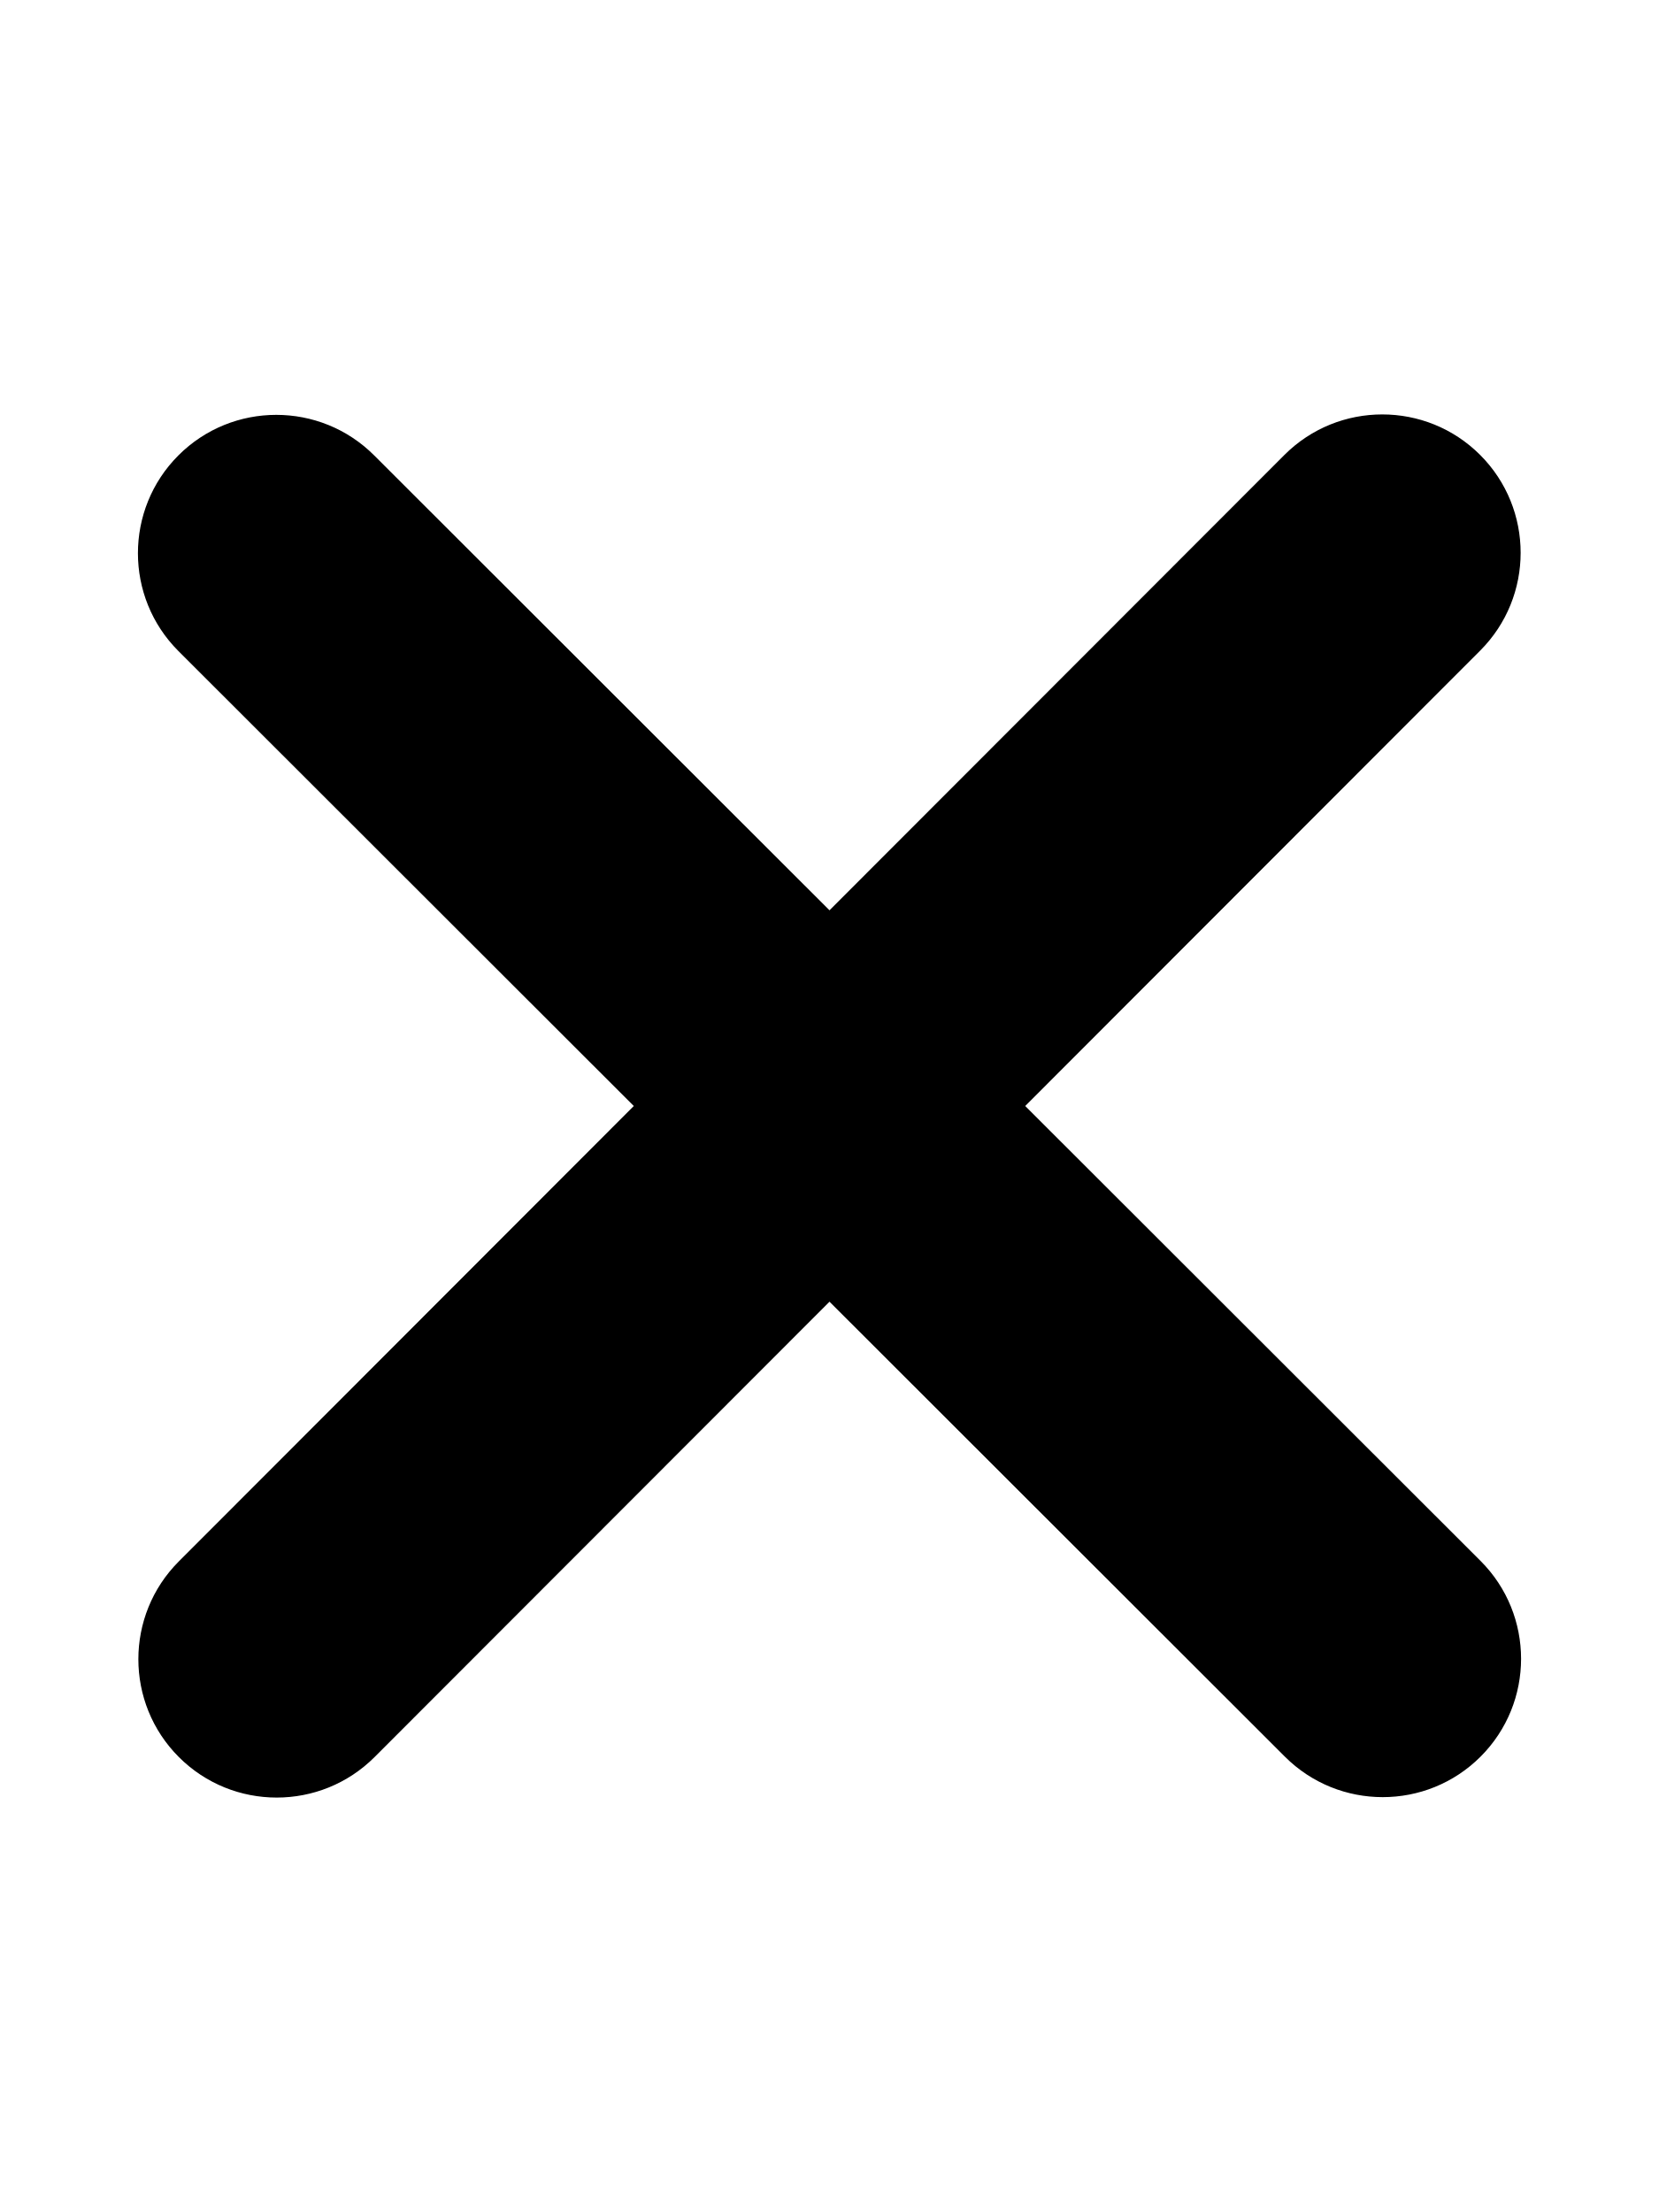
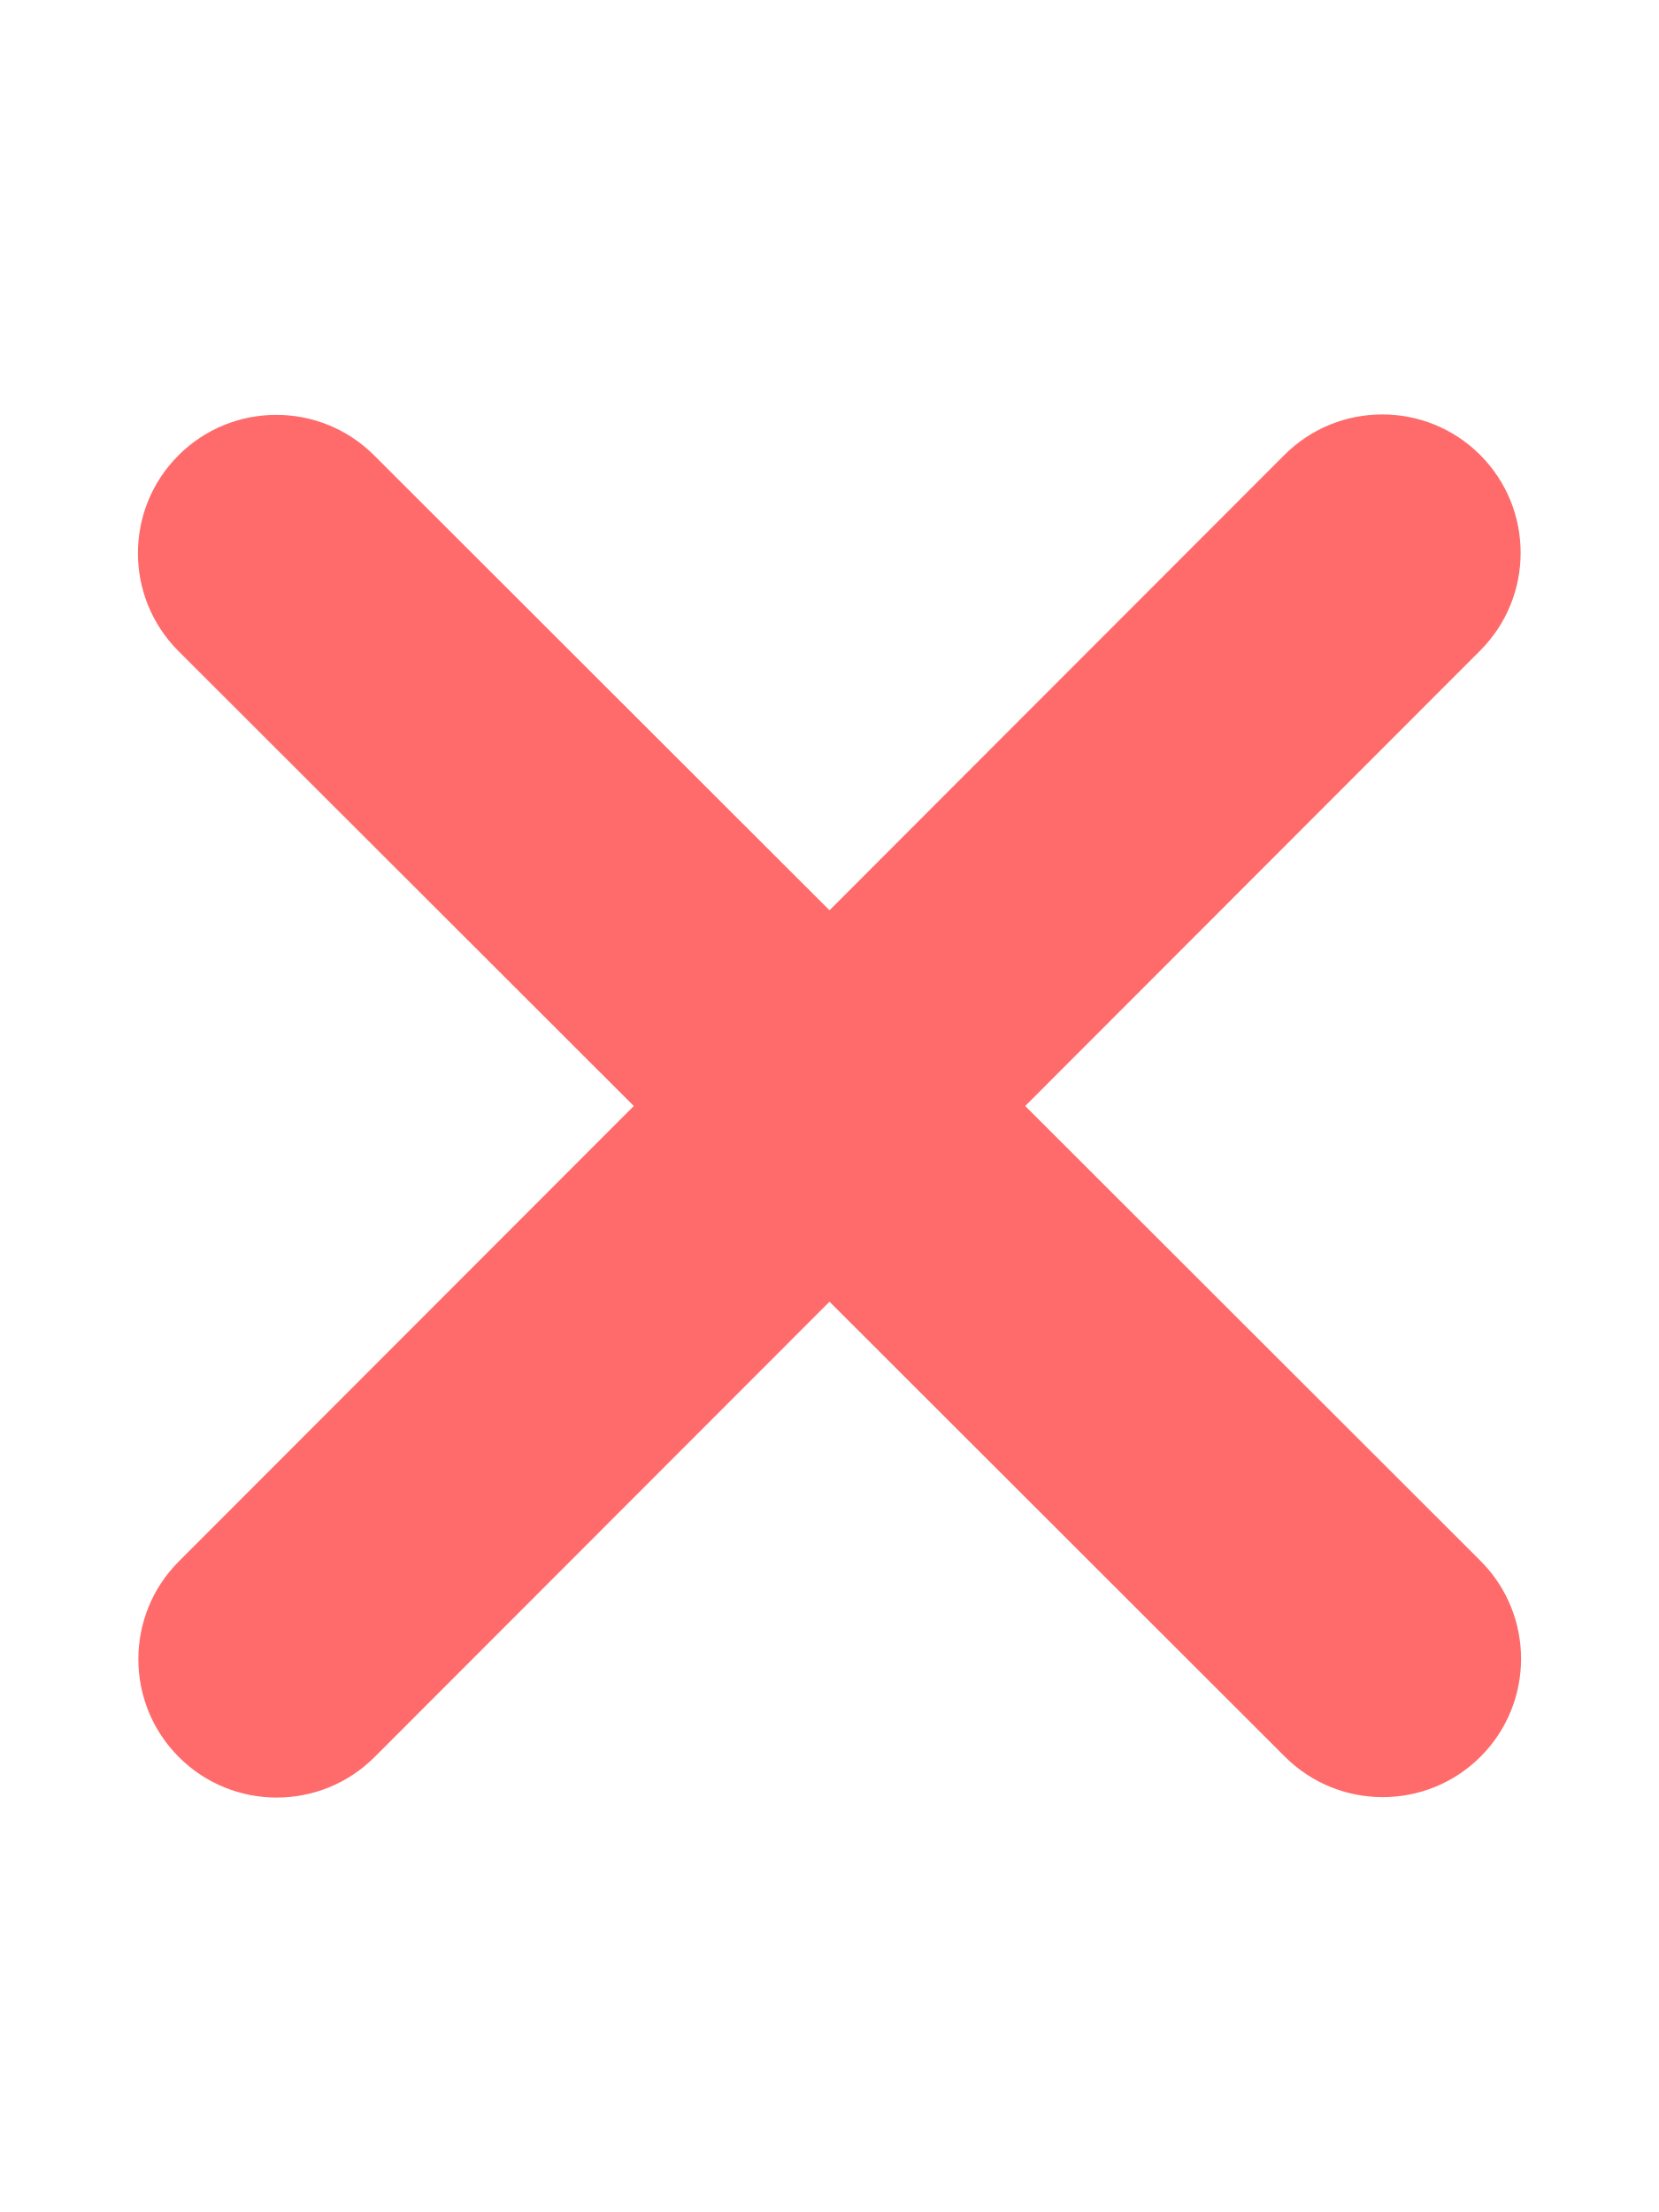
<svg xmlns="http://www.w3.org/2000/svg" viewBox="0 0 384 512">
-   <path d="M342.6 150.6c12.5-12.5 12.5-32.8 0-45.3s-32.8-12.5-45.3 0L192 210.7 86.6 105.4c-12.5-12.5-32.8-12.5-45.3 0s-12.5 32.8 0 45.3L146.7 256 41.4 361.4c-12.5 12.5-12.5 32.8 0 45.3s32.8 12.5 45.3 0L192 301.3 297.4 406.6c12.5 12.5 32.8 12.5 45.3 0s12.5-32.8 0-45.3L237.3 256 342.6 150.6z" />
+   <path fill="#ff6b6b" d="M342.6 150.6c12.5-12.5 12.5-32.8 0-45.3s-32.8-12.5-45.3 0L192 210.7 86.6 105.4c-12.5-12.5-32.8-12.5-45.3 0s-12.5 32.8 0 45.3L146.7 256 41.4 361.4c-12.5 12.5-12.5 32.8 0 45.3s32.8 12.5 45.3 0L192 301.3 297.4 406.6c12.5 12.5 32.8 12.5 45.3 0s12.5-32.8 0-45.3L237.3 256 342.6 150.6z" />
</svg>
